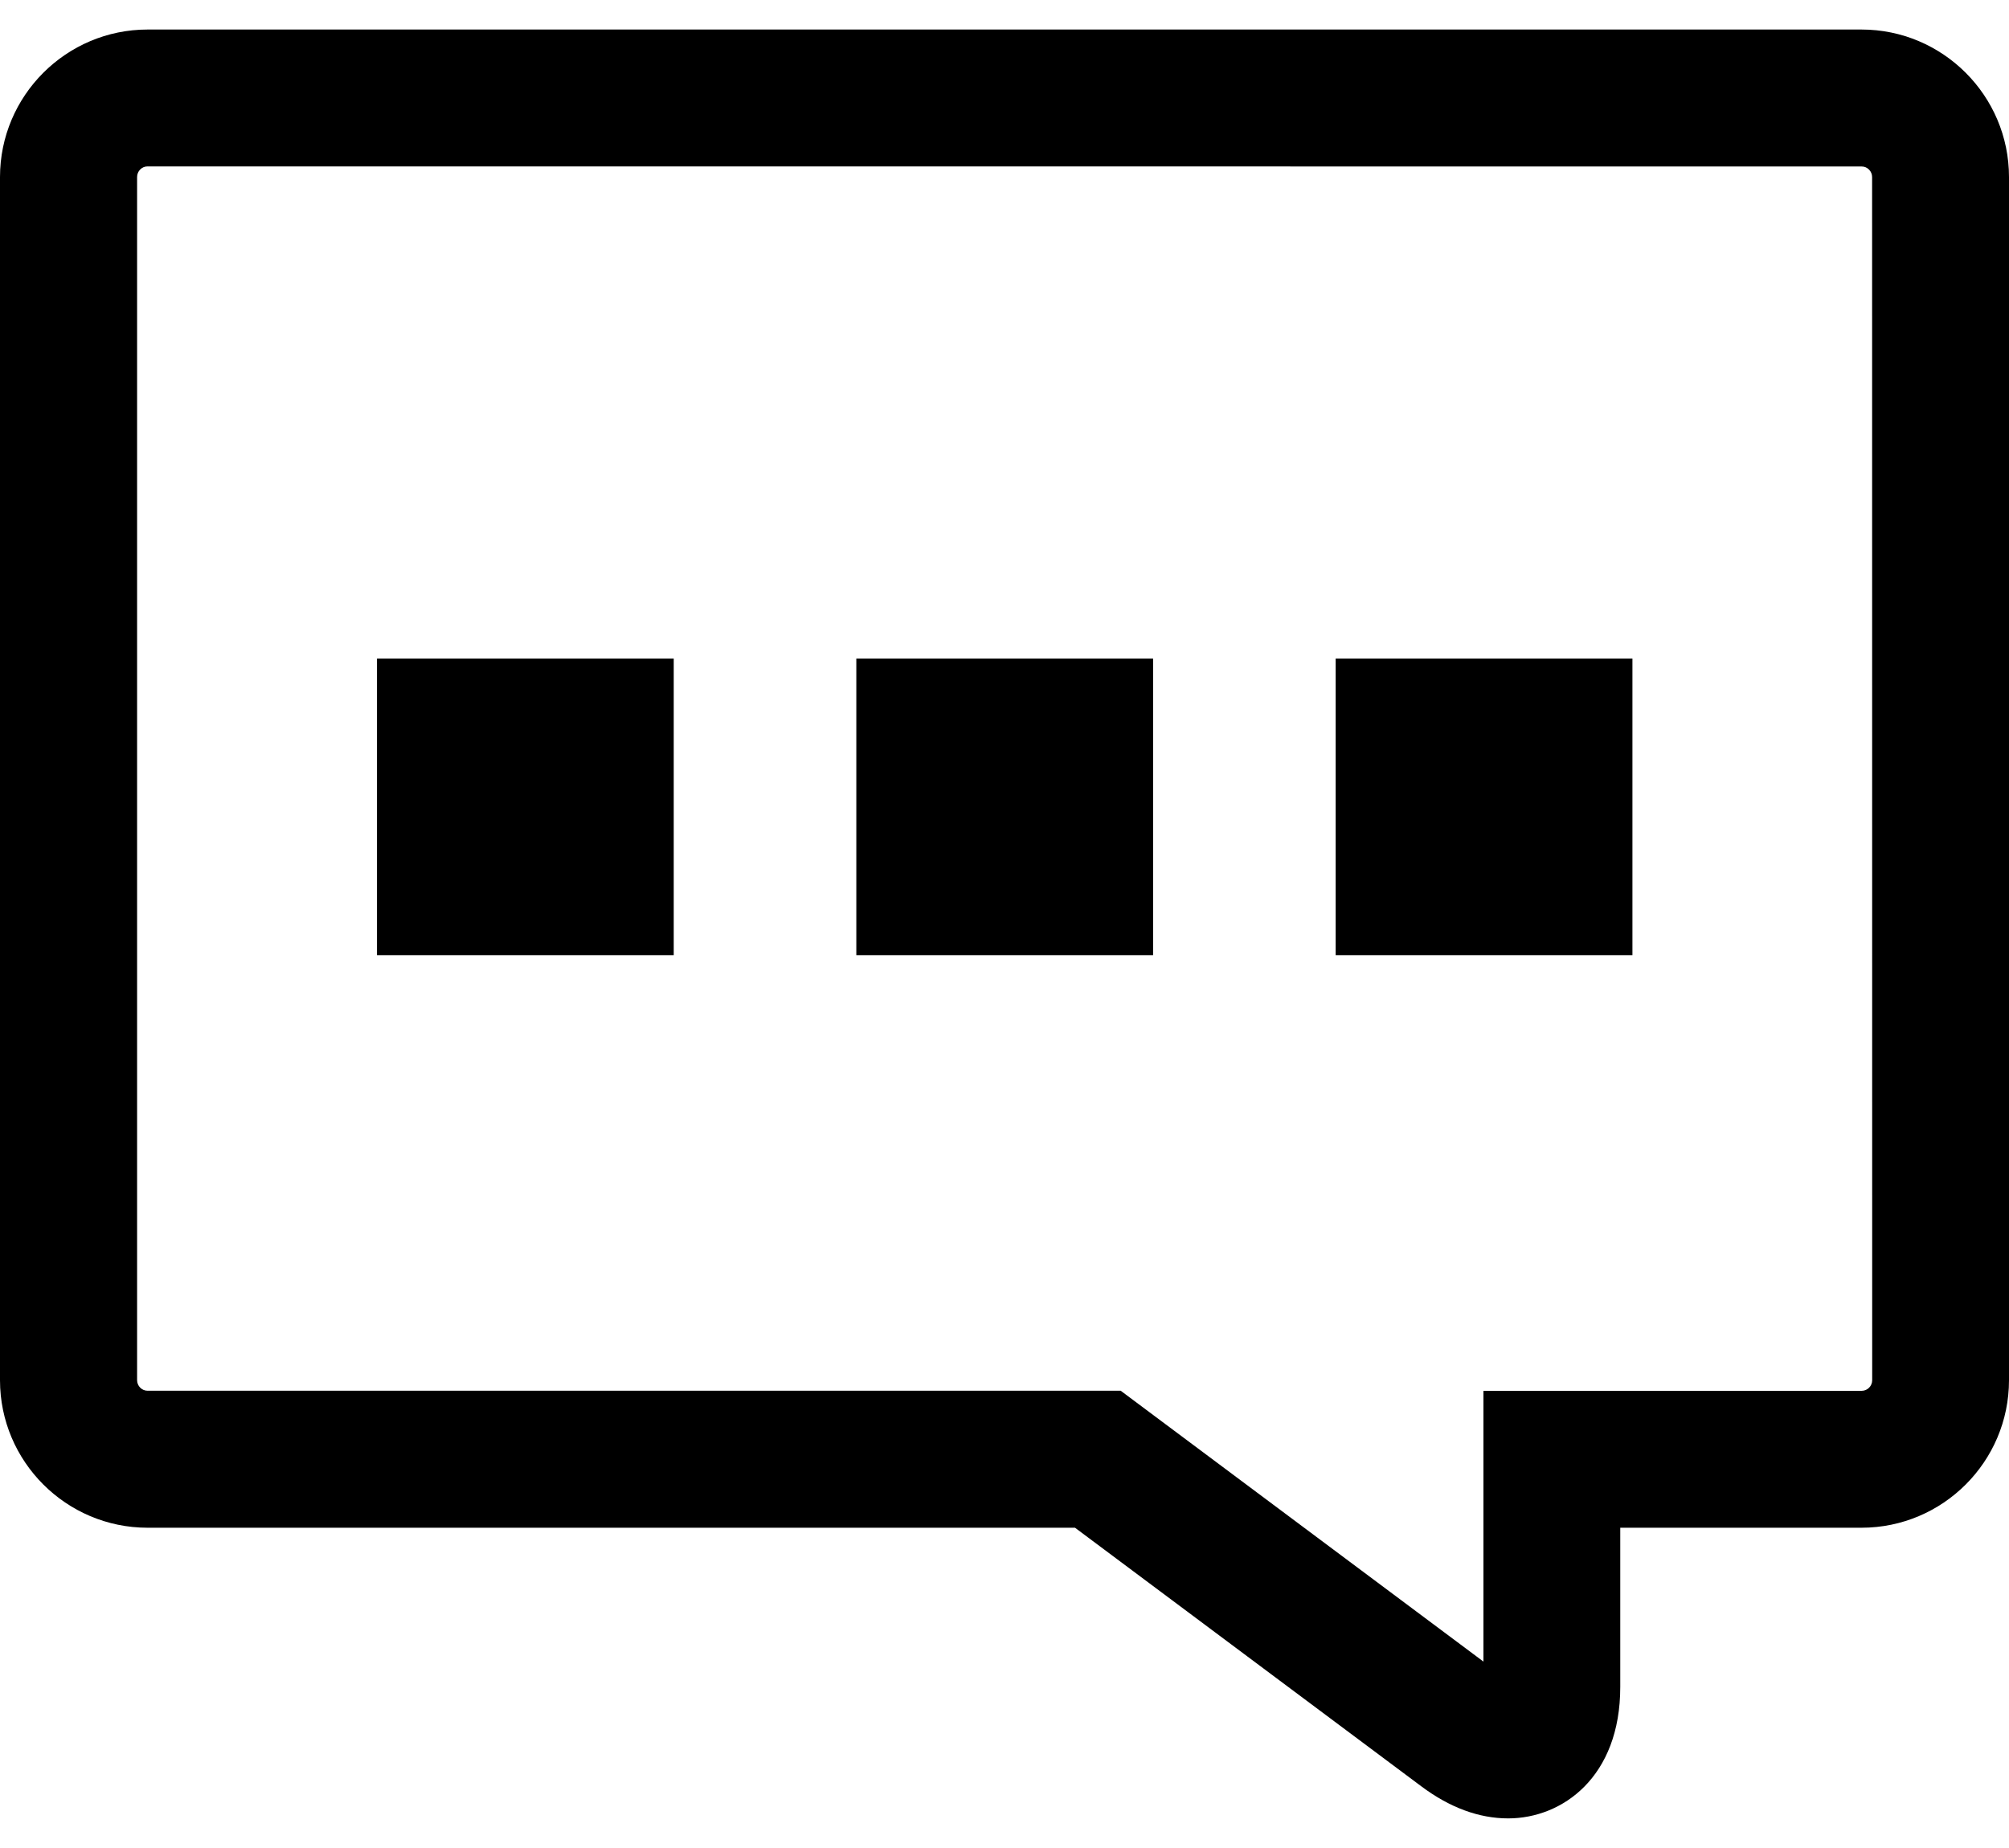
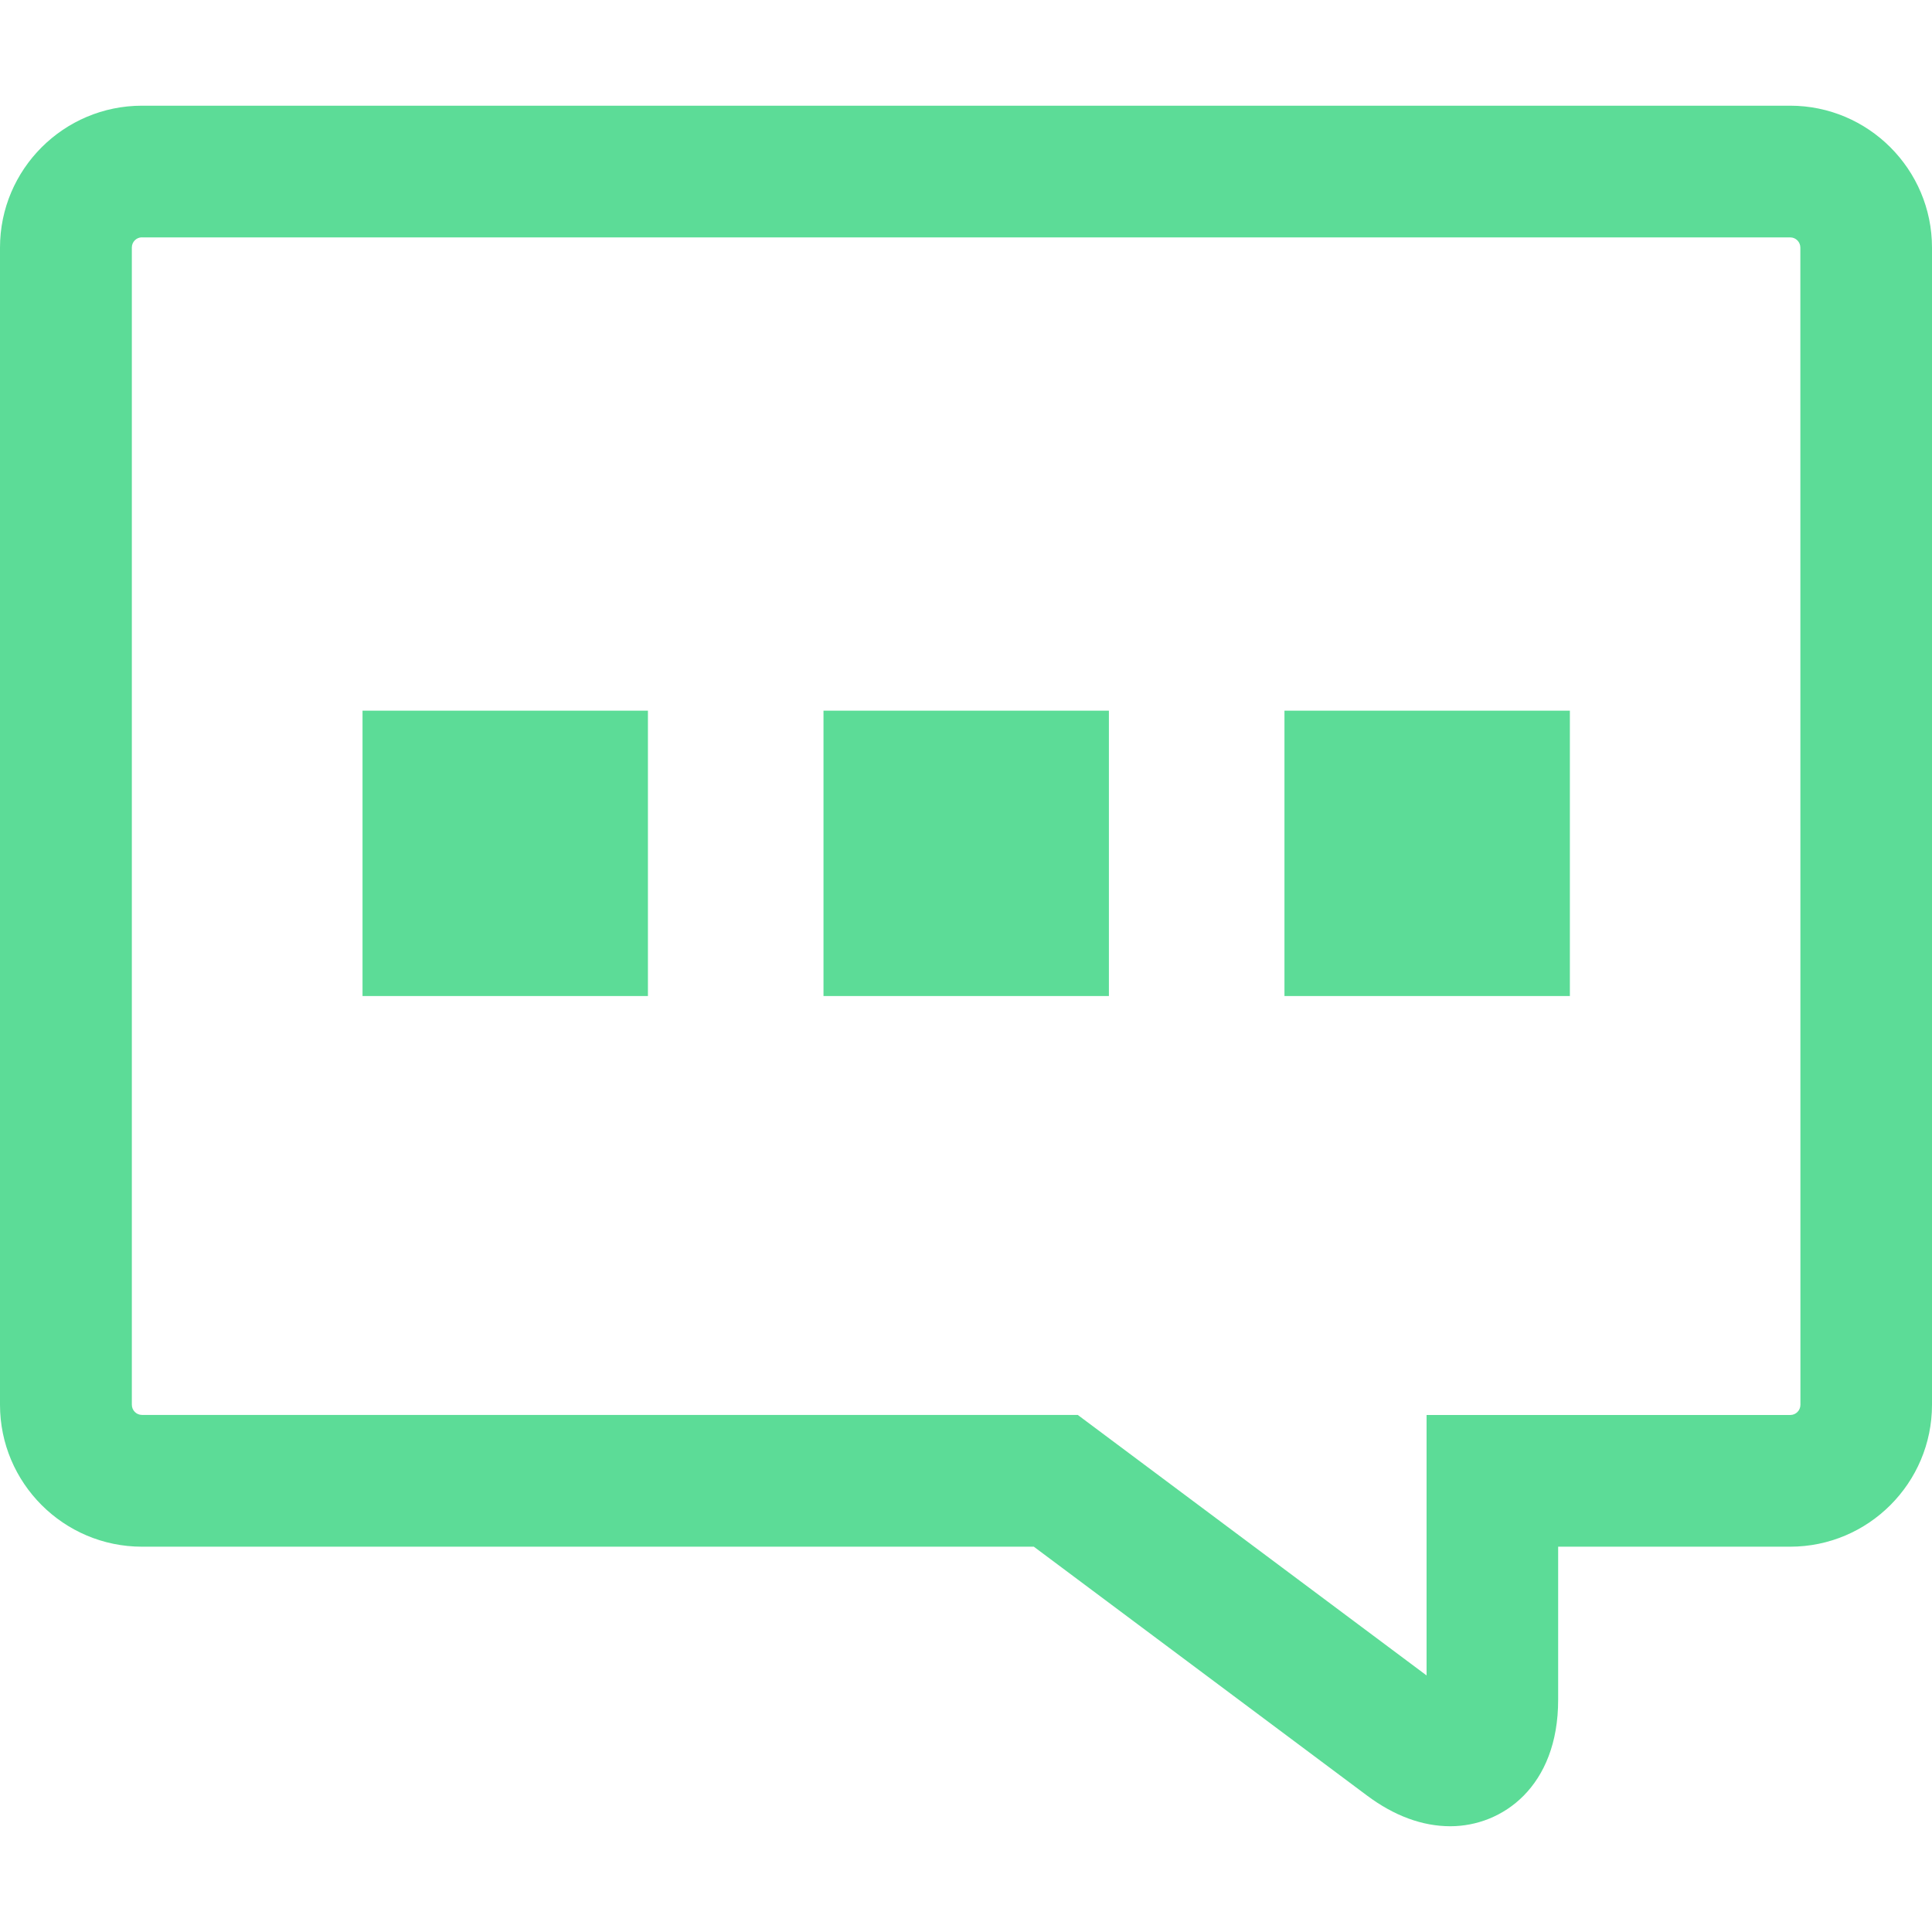
- <svg xmlns="http://www.w3.org/2000/svg" width="50" height="46" viewBox="0 0 50 46" fill="none">
-   <path d="M46.329 0.735H3.674C1.648 0.735 0 2.383 0 4.408V34.356C0 36.38 1.648 38.028 3.674 38.028H26.755L35.374 44.465C36.08 44.994 36.809 45.263 37.535 45.263C38.88 45.263 40.328 44.237 40.325 41.986V38.028H46.329C48.354 38.028 50 36.38 50 34.356V4.408C50 2.383 48.352 0.735 46.329 0.735ZM46.595 34.356C46.595 34.5 46.479 34.62 46.332 34.62H36.92V41.36L27.892 34.618H3.674C3.528 34.618 3.412 34.499 3.412 34.354V4.406C3.412 4.261 3.528 4.142 3.674 4.142L46.331 4.144C46.477 4.144 46.593 4.263 46.593 4.408L46.595 34.356ZM9.382 16.392H16.768V23.777H9.382V16.392ZM21.312 16.392H28.698V23.777H21.312V16.392ZM33.242 16.392H40.628V23.777H33.242V16.392Z" fill="#000" />
+ <svg xmlns="http://www.w3.org/2000/svg" height="100px" width="100px" version="1.1" id="Capa_1" viewBox="0 0 29.338 29.338" xml:space="preserve" fill="#5CDC97">
+   <g id="SVGRepo_bgCarrier" stroke-width="0" />
+   <g id="SVGRepo_tracerCarrier" stroke-linecap="round" stroke-linejoin="round" />
+   <g id="SVGRepo_iconCarrier">
+     <g>
+       <path style="fill:#5CDC97;" d="M27.184,1.605H2.156C0.967,1.605,0,2.572,0,3.76v17.572c0,1.188,0.967,2.155,2.156,2.155h13.543 l5.057,3.777c0.414,0.31,0.842,0.468,1.268,0.468c0.789,0,1.639-0.602,1.637-1.923v-2.322h3.523c1.188,0,2.154-0.967,2.154-2.155 V3.76C29.338,2.572,28.371,1.605,27.184,1.605z M27.34,21.332c0,0.085-0.068,0.155-0.154,0.155h-5.523v3.955l-5.297-3.956H2.156 c-0.086,0-0.154-0.07-0.154-0.155V3.759c0-0.085,0.068-0.155,0.154-0.155v0.001h25.029c0.086,0,0.154,0.07,0.154,0.155 L27.34,21.332L27.34,21.332z M5.505,10.792h4.334v4.333H5.505C5.505,15.125,5.505,10.792,5.505,10.792z M12.505,10.792h4.334v4.333 h-4.334V10.792z M19.505,10.792h4.334v4.333h-4.334V10.792z" />
+     </g>
+   </g>
</svg>
